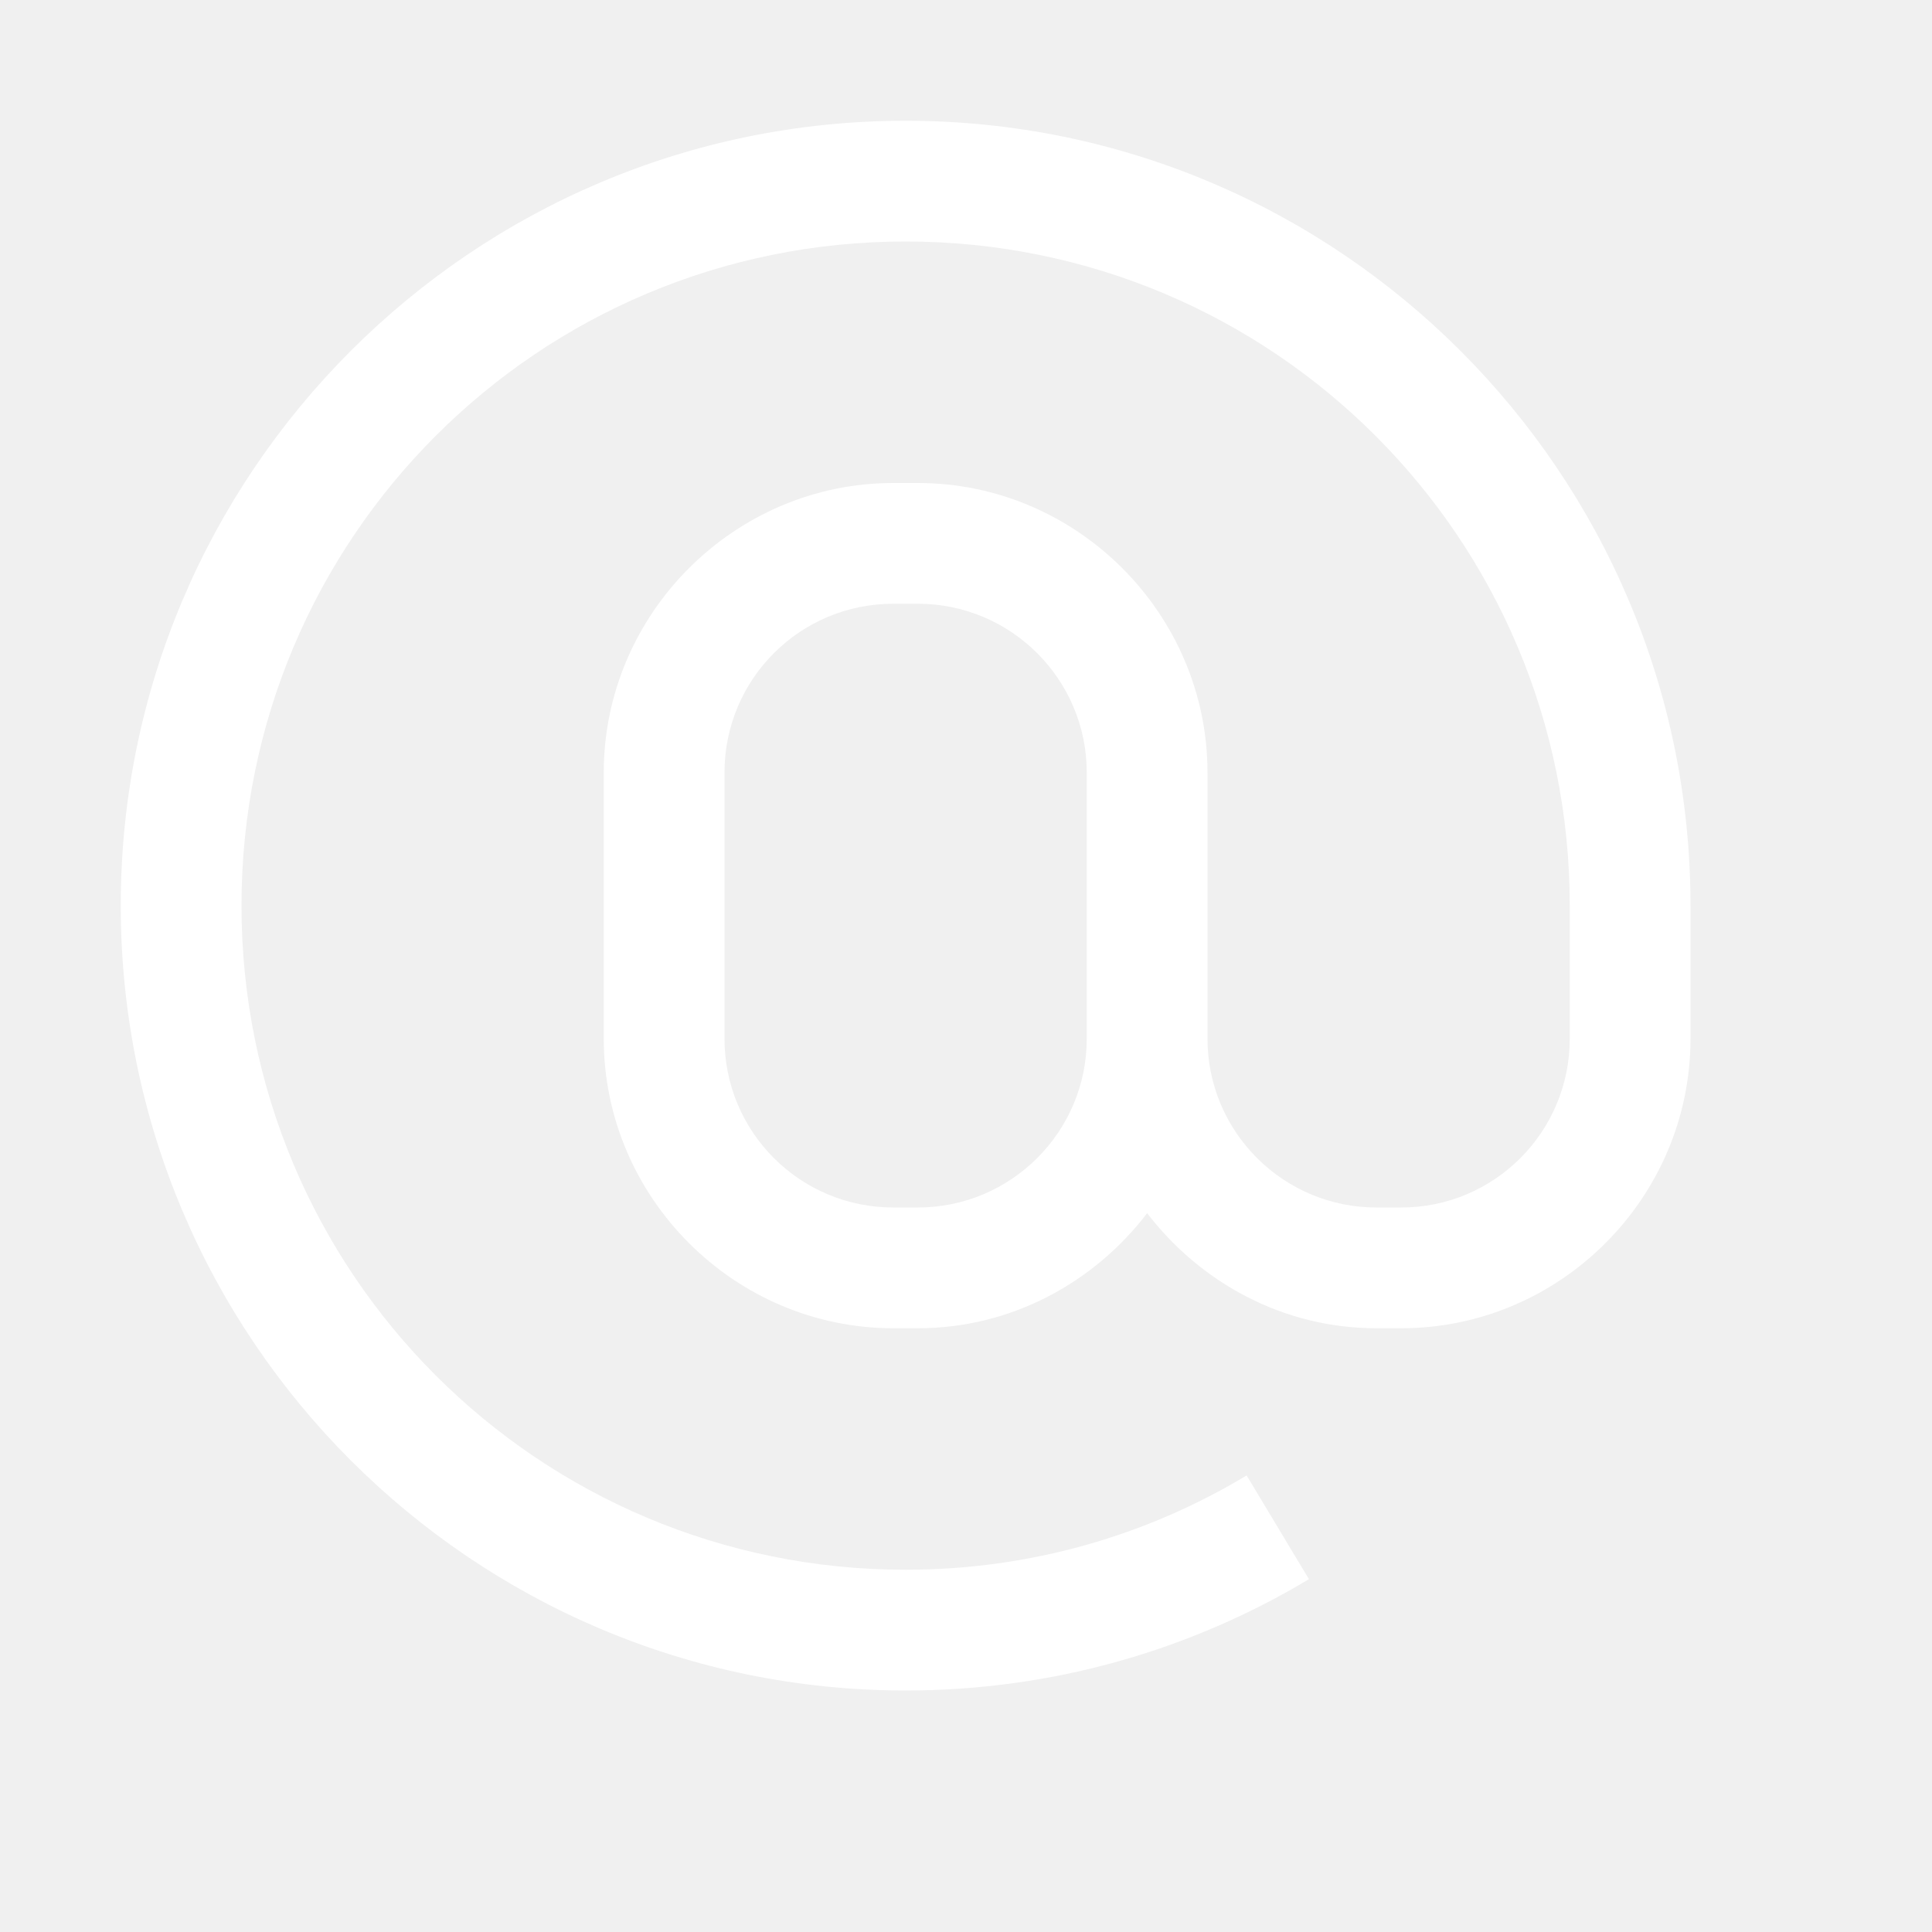
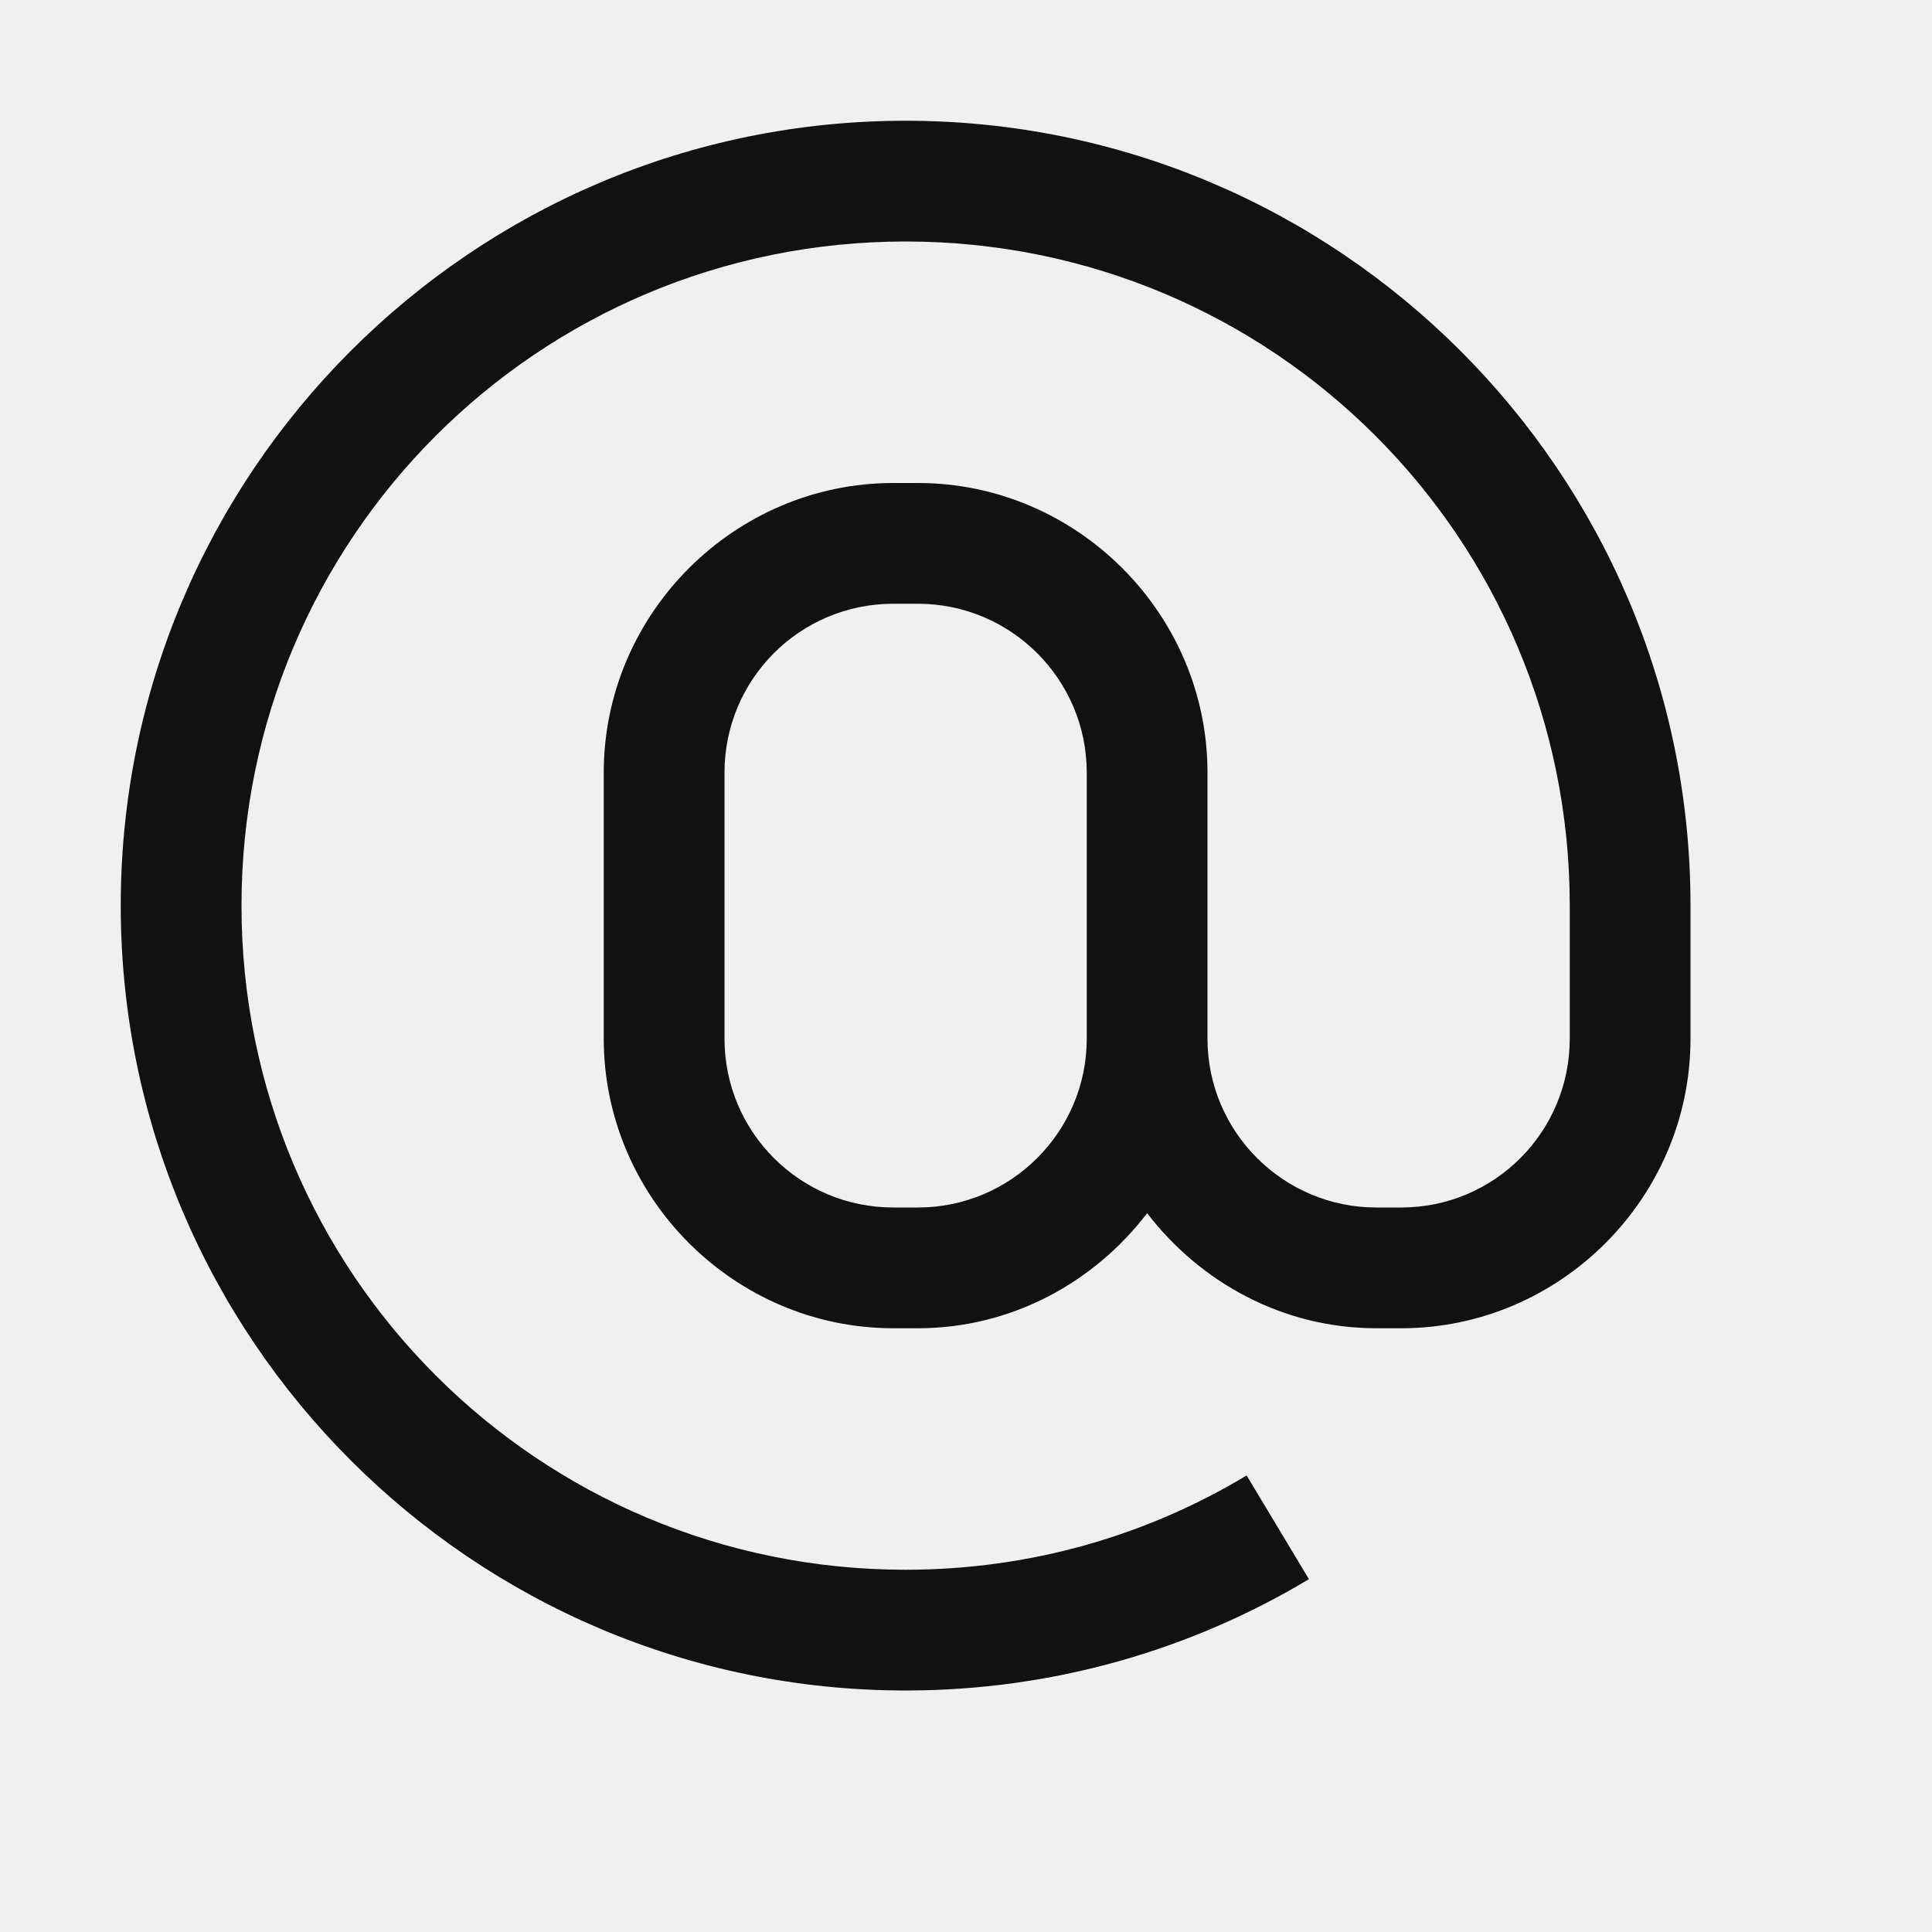
- <svg xmlns="http://www.w3.org/2000/svg" viewBox="0 0 16 16" fill="#ffffff">
-   <path d="M 7.5 1 C 3.914 1 1 3.914 1 7.5 C 1 11.086 3.914 14 7.5 14 C 8.719 14 9.863 13.664 10.84 13.078 L 10.324 12.219 C 9.5 12.715 8.535 13 7.5 13 C 4.457 13 2 10.543 2 7.5 C 2 4.457 4.457 2 7.5 2 C 10.543 2 13 4.457 13 7.5 L 13 8.602 C 13 9.375 12.375 10 11.605 10 L 11.398 10 C 10.629 10 10 9.375 10 8.602 L 10 6.398 C 10 5.082 8.918 4 7.602 4 L 7.398 4 C 6.082 4 5 5.082 5 6.398 L 5 8.602 C 5 9.918 6.082 11 7.398 11 L 7.602 11 C 8.375 11 9.062 10.621 9.5 10.047 C 9.941 10.621 10.625 11 11.398 11 L 11.605 11 C 12.918 11 14 9.922 14 8.602 L 14 7.5 C 14 3.914 11.086 1 7.5 1 Z M 7.398 5 L 7.602 5 C 8.371 5 9 5.625 9 6.398 L 9 8.602 C 9 9.375 8.371 10 7.602 10 L 7.398 10 C 6.625 10 6 9.375 6 8.602 L 6 6.398 C 6 5.625 6.625 5 7.398 5 Z" fill="#ffffff" />
+ <svg xmlns="http://www.w3.org/2000/svg" viewBox="0 0 16 16" fill="#111111">
+   <path d="M 7.5 1 C 3.914 1 1 3.914 1 7.5 C 1 11.086 3.914 14 7.5 14 C 8.719 14 9.863 13.664 10.84 13.078 L 10.324 12.219 C 9.5 12.715 8.535 13 7.5 13 C 4.457 13 2 10.543 2 7.5 C 2 4.457 4.457 2 7.5 2 C 10.543 2 13 4.457 13 7.5 L 13 8.602 C 13 9.375 12.375 10 11.605 10 L 11.398 10 C 10.629 10 10 9.375 10 8.602 L 10 6.398 C 10 5.082 8.918 4 7.602 4 L 7.398 4 C 6.082 4 5 5.082 5 6.398 L 5 8.602 C 5 9.918 6.082 11 7.398 11 L 7.602 11 C 8.375 11 9.062 10.621 9.5 10.047 C 9.941 10.621 10.625 11 11.398 11 L 11.605 11 C 12.918 11 14 9.922 14 8.602 L 14 7.5 C 14 3.914 11.086 1 7.5 1 Z M 7.398 5 L 7.602 5 C 8.371 5 9 5.625 9 6.398 L 9 8.602 C 9 9.375 8.371 10 7.602 10 L 7.398 10 C 6.625 10 6 9.375 6 8.602 L 6 6.398 C 6 5.625 6.625 5 7.398 5 Z" fill="#111111" />
</svg>
